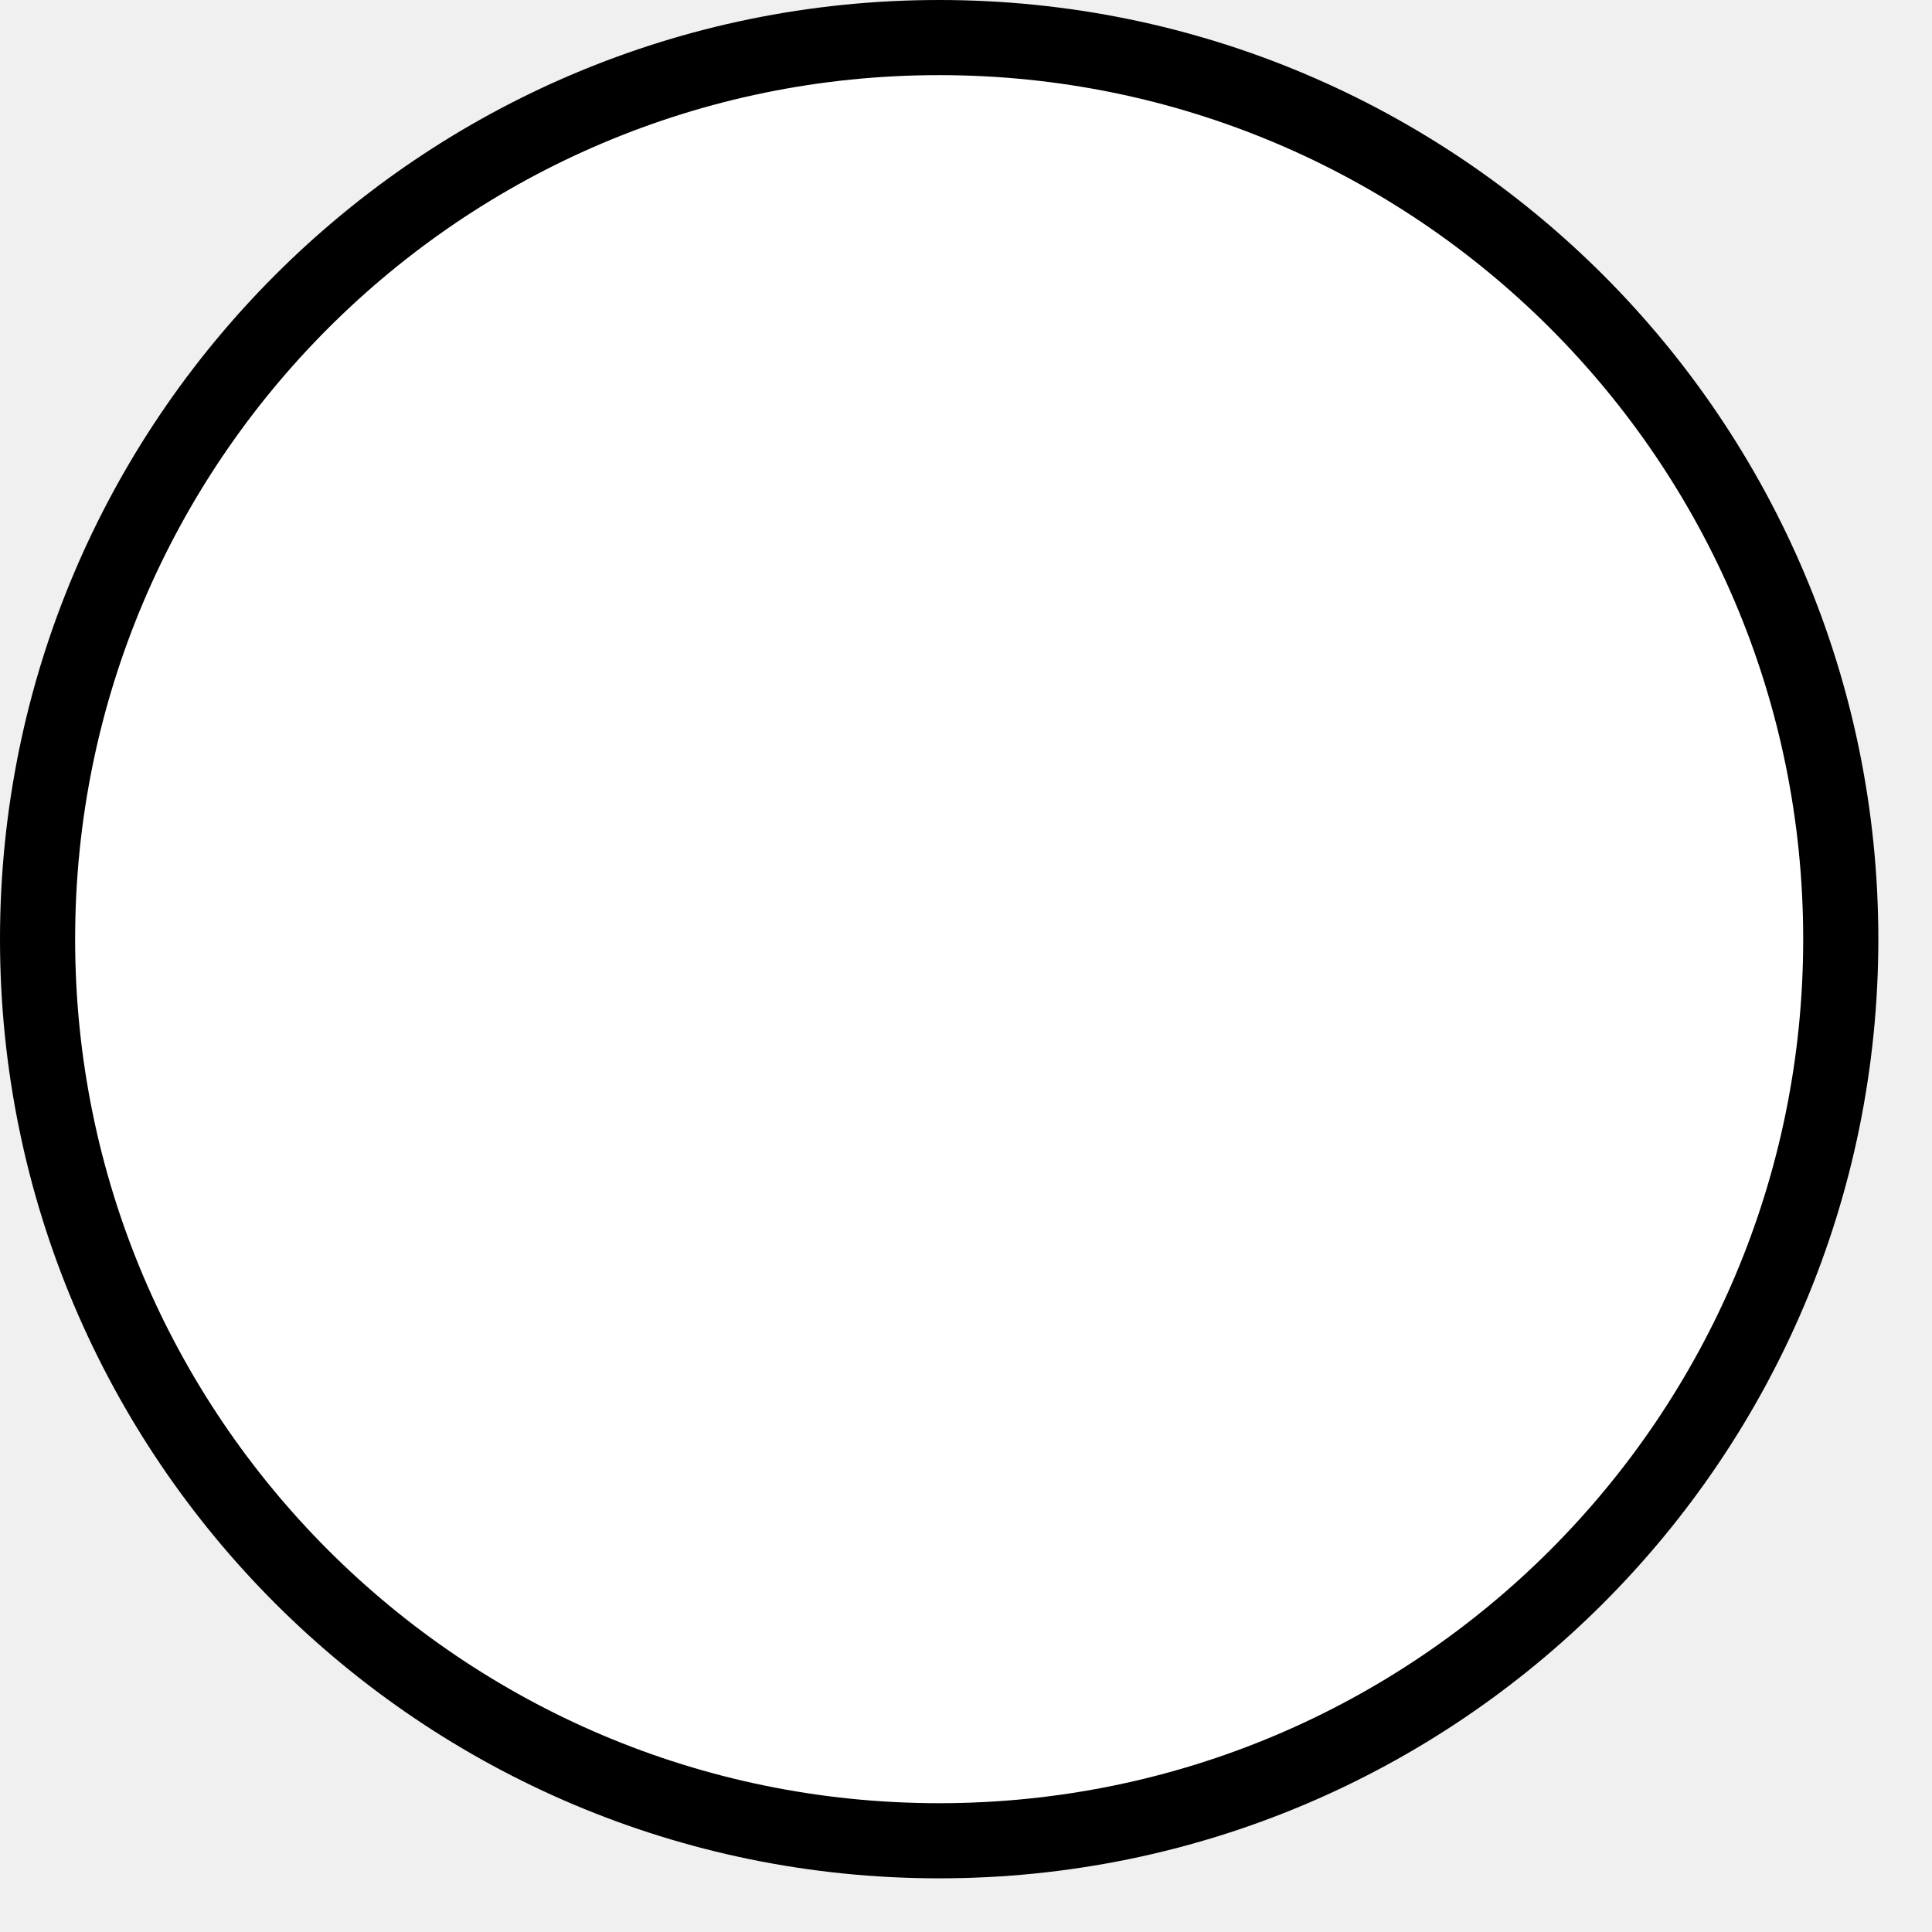
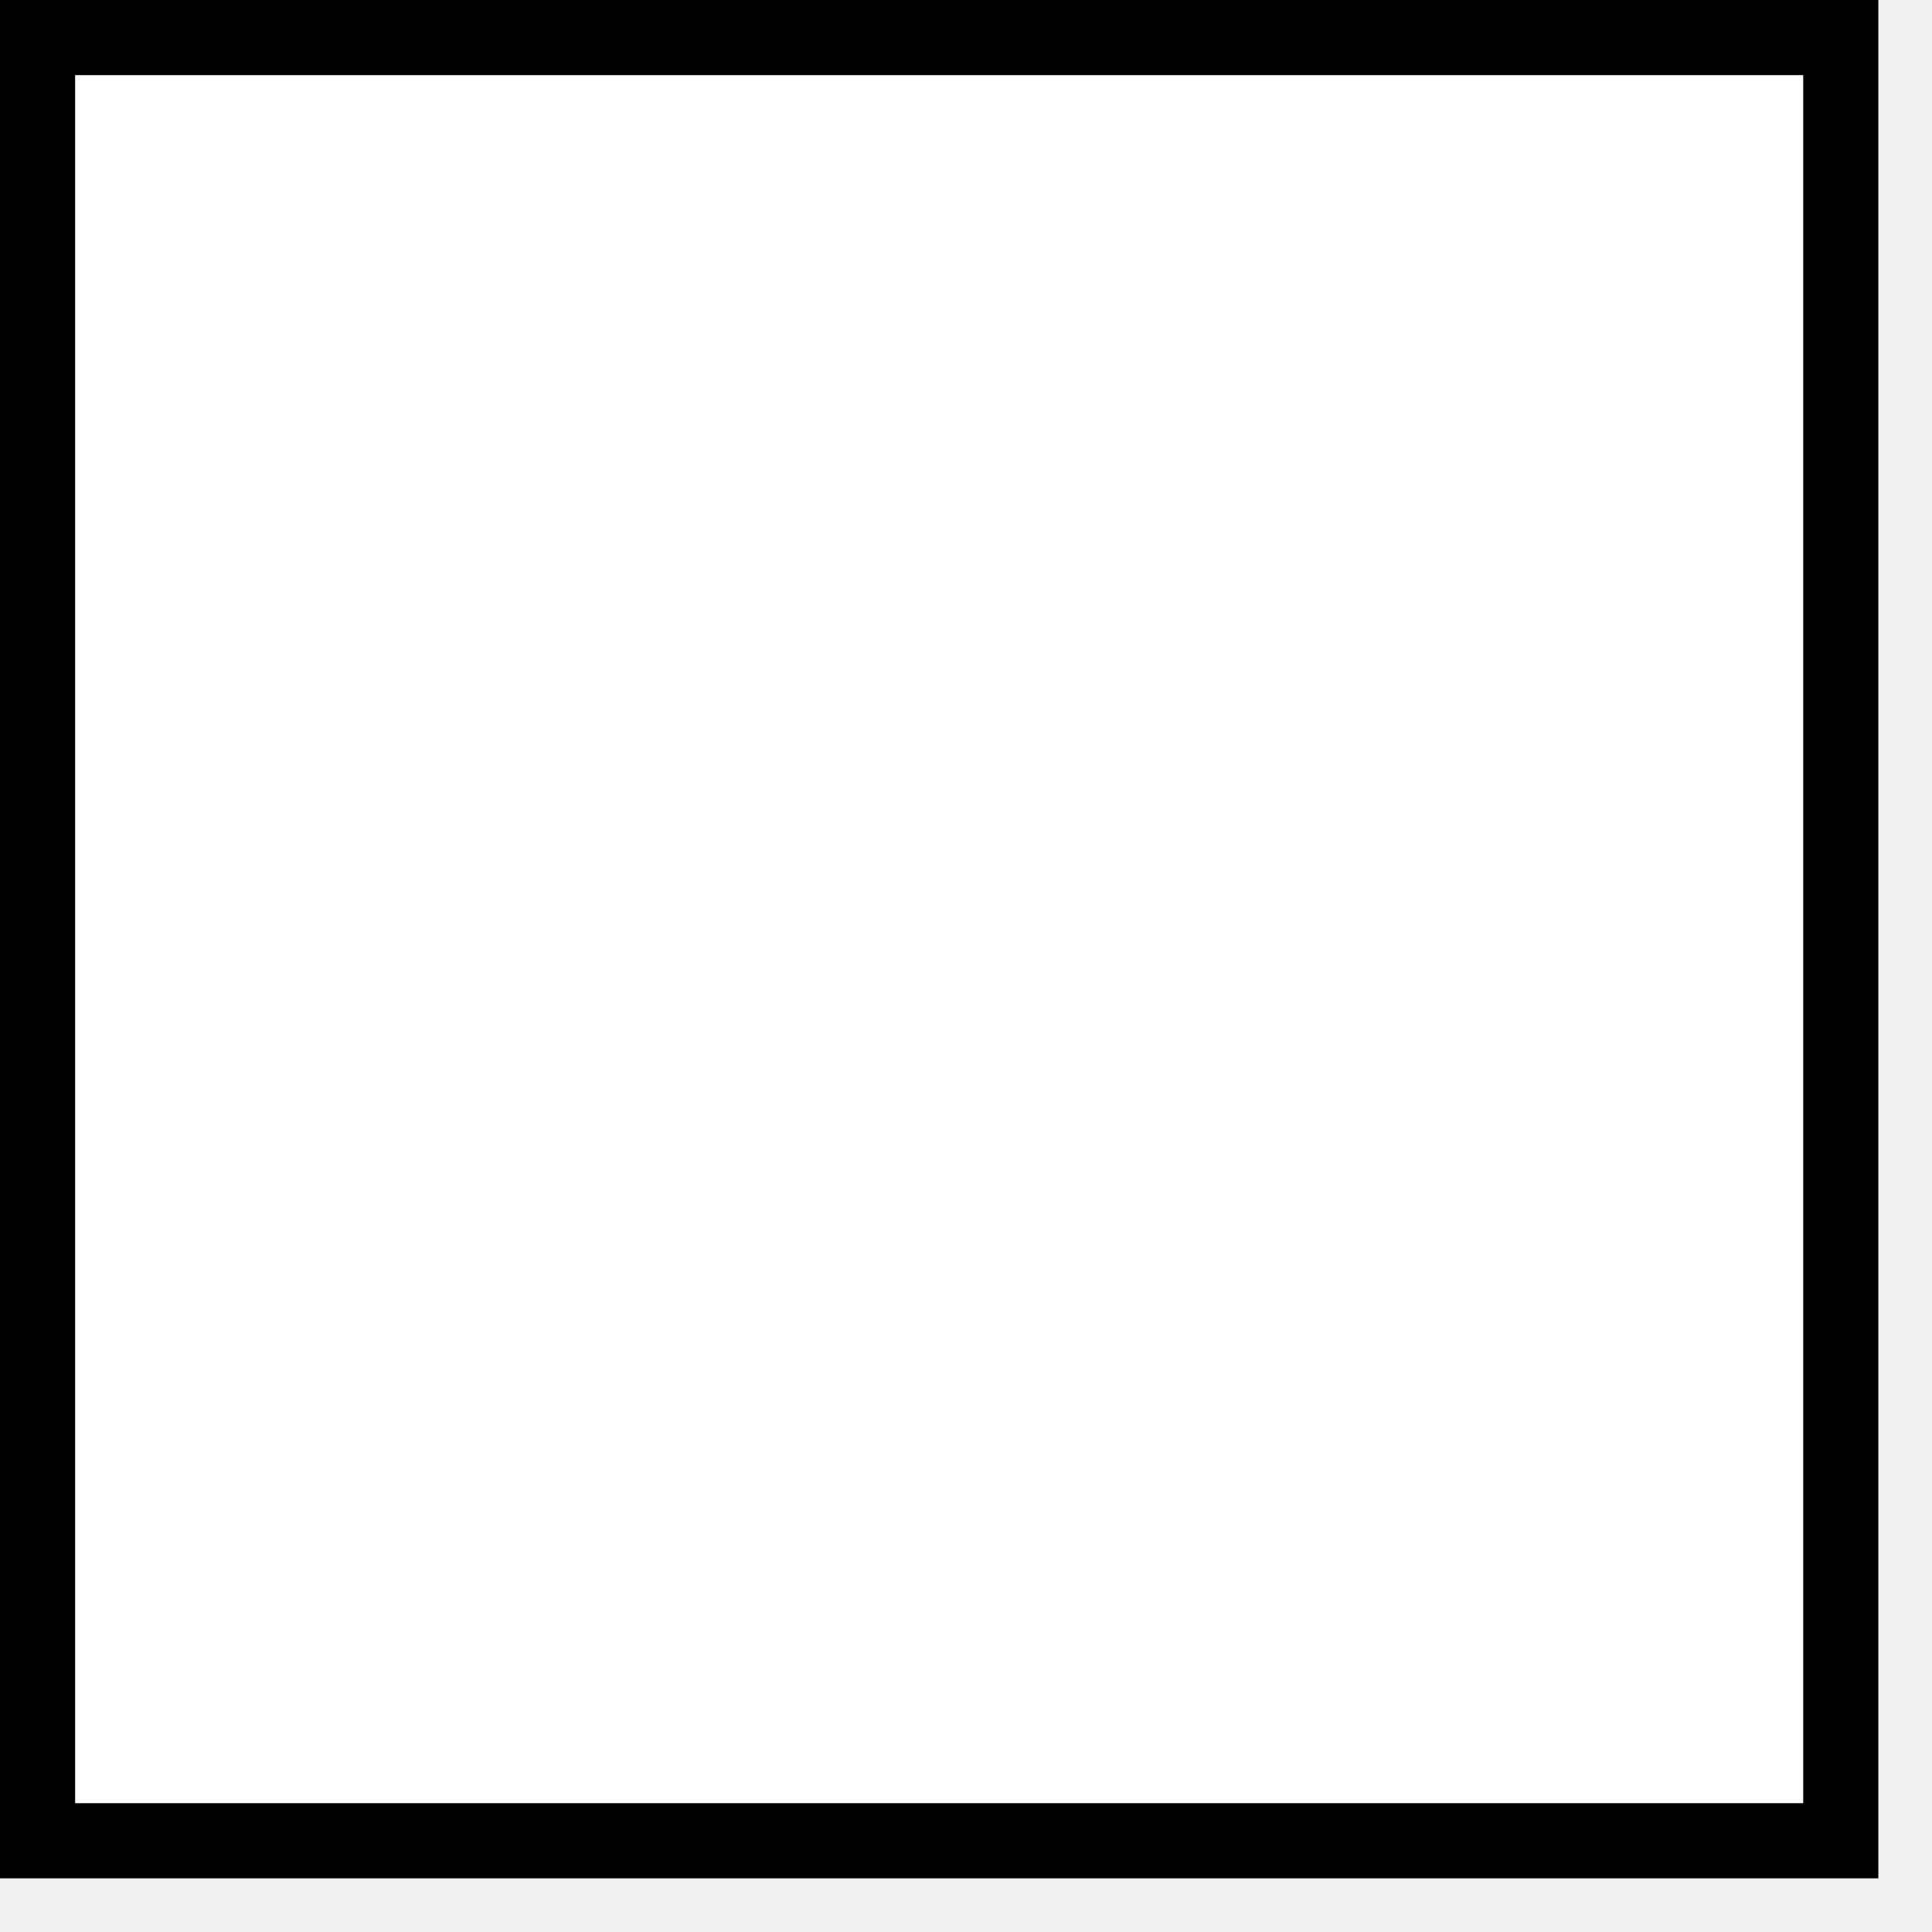
<svg xmlns="http://www.w3.org/2000/svg" height="36" id="external" label="External" version="1.1" width="36">
  <g>
-     <circle cx="17.5" cy="17.5" r="16.8" style="fill:#ffffff; stroke:#000000; stroke-width:1.4;" />
+     <rect height="33.6" style="fill:#ffffff; stroke:#000000; stroke-width:1.4;" width="33.6" x="0.7" y="0.7" />
  </g>
</svg>
